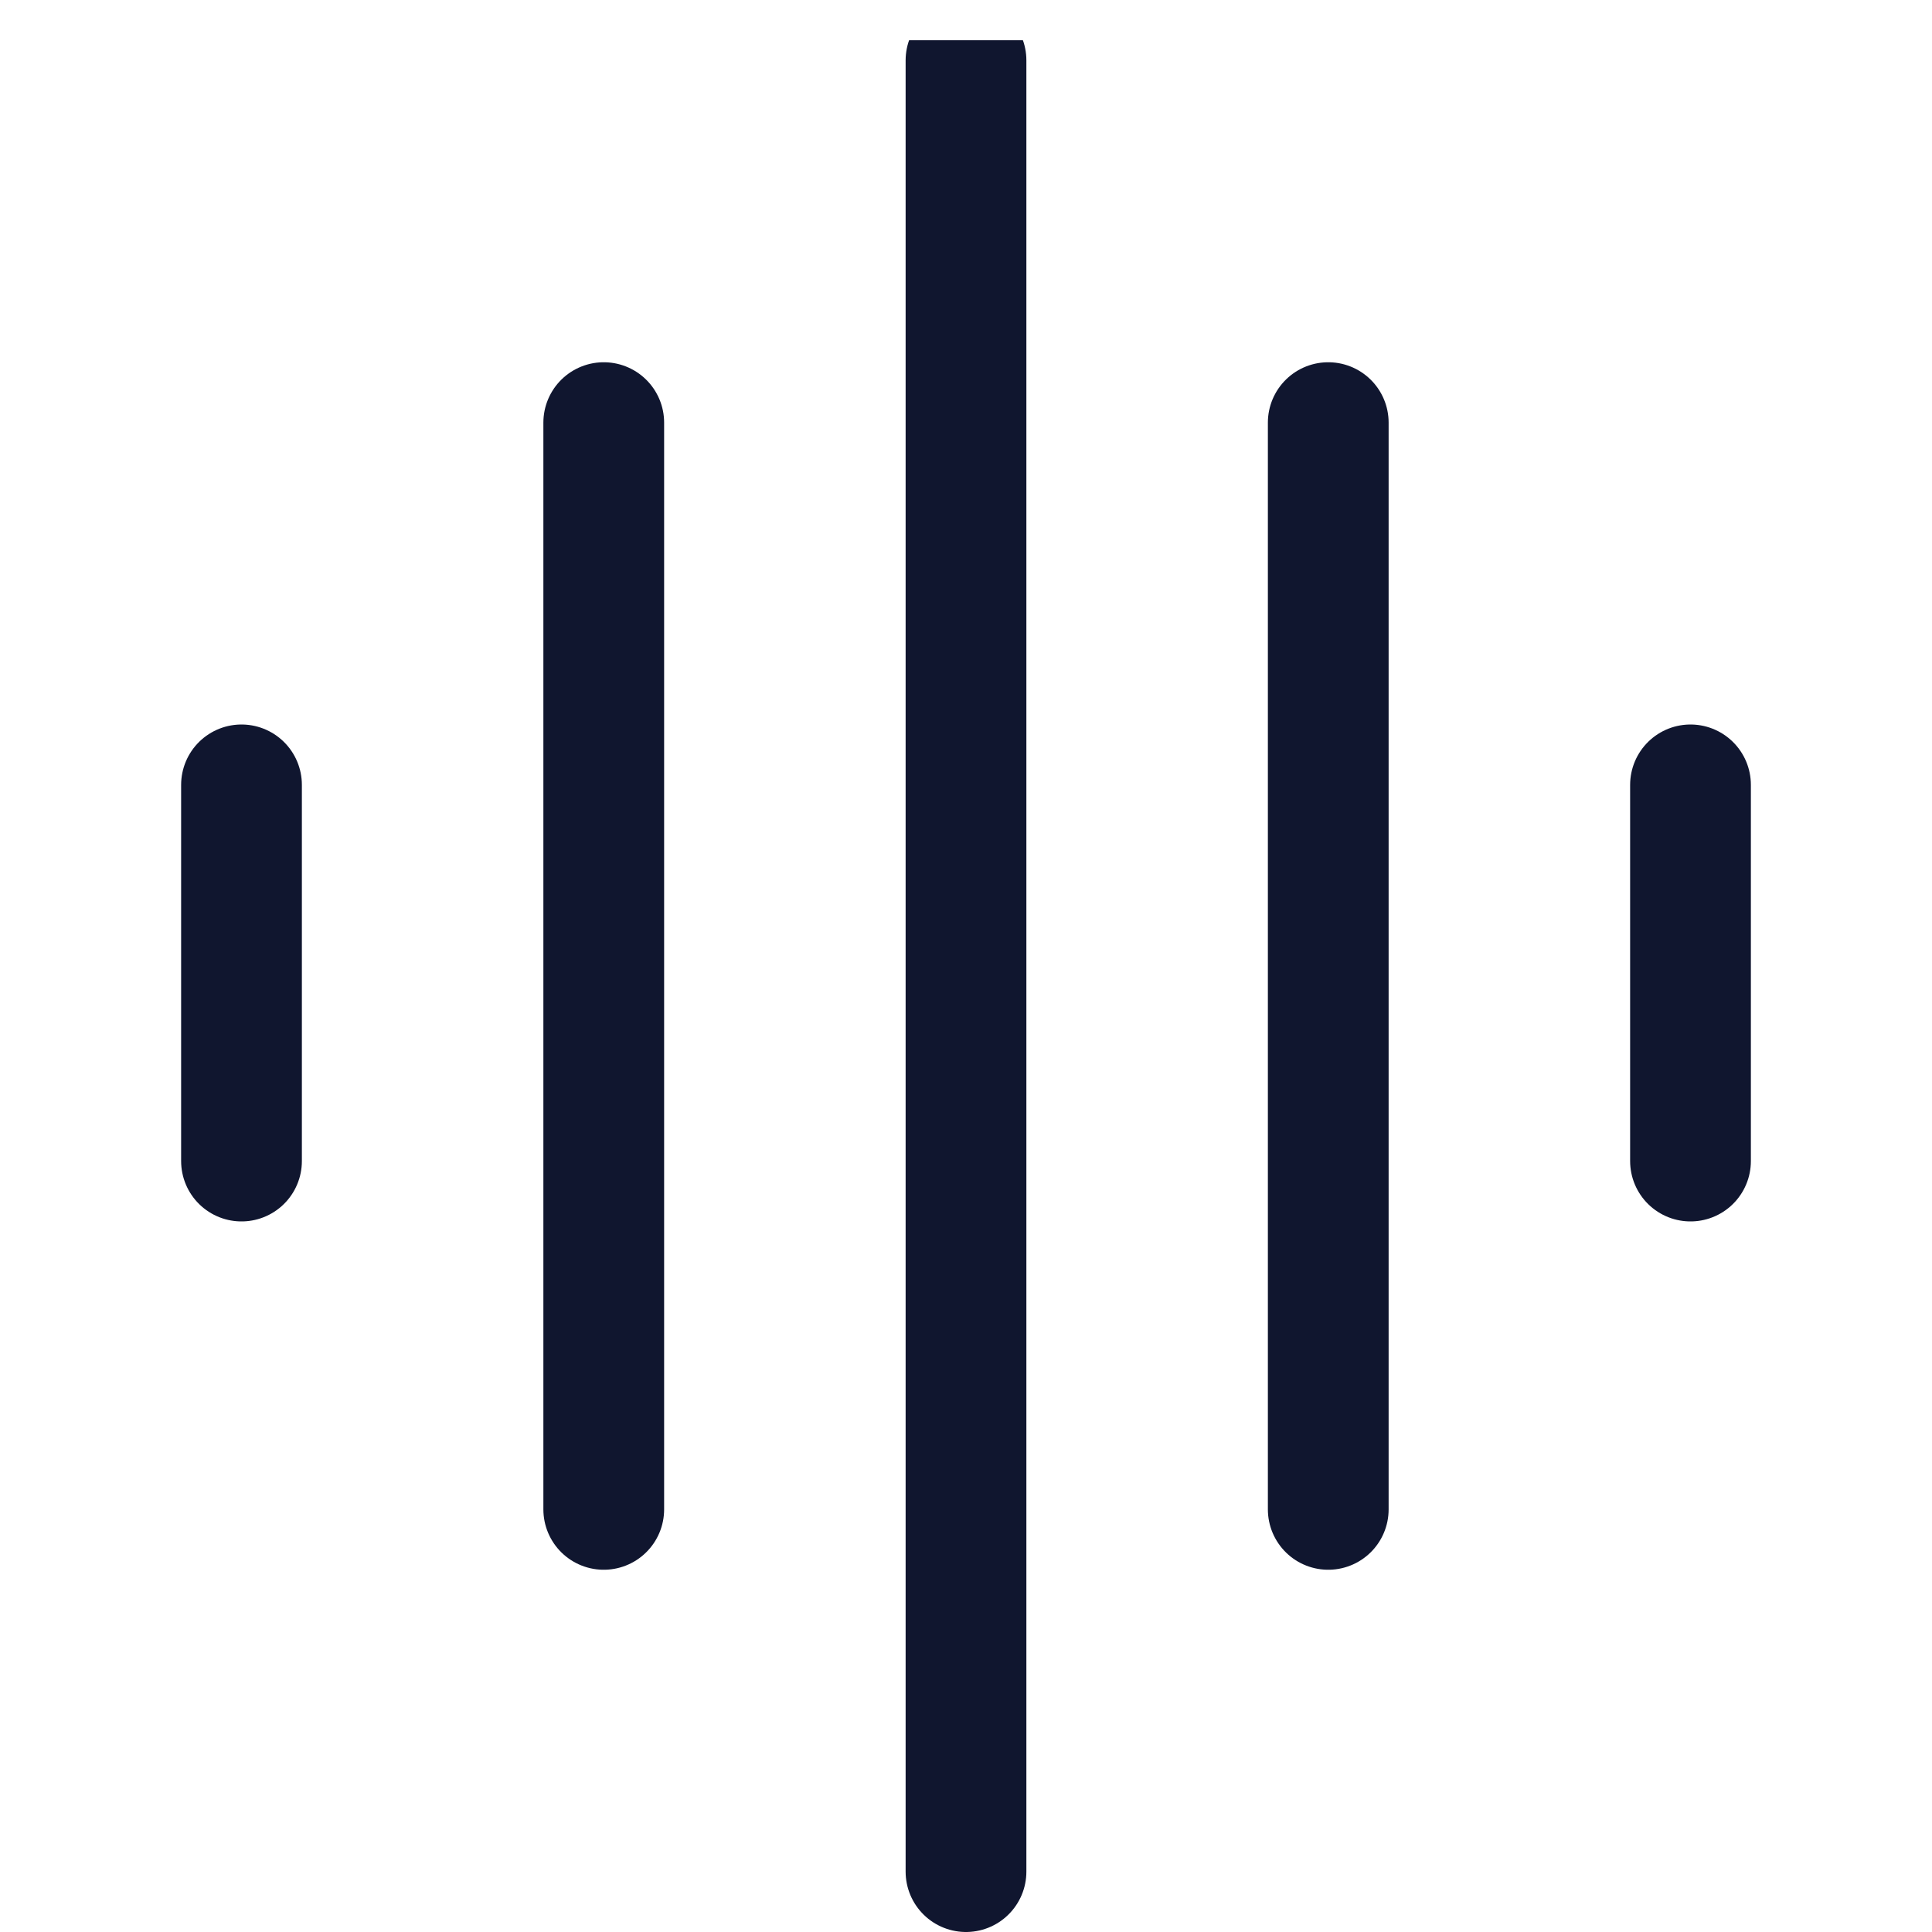
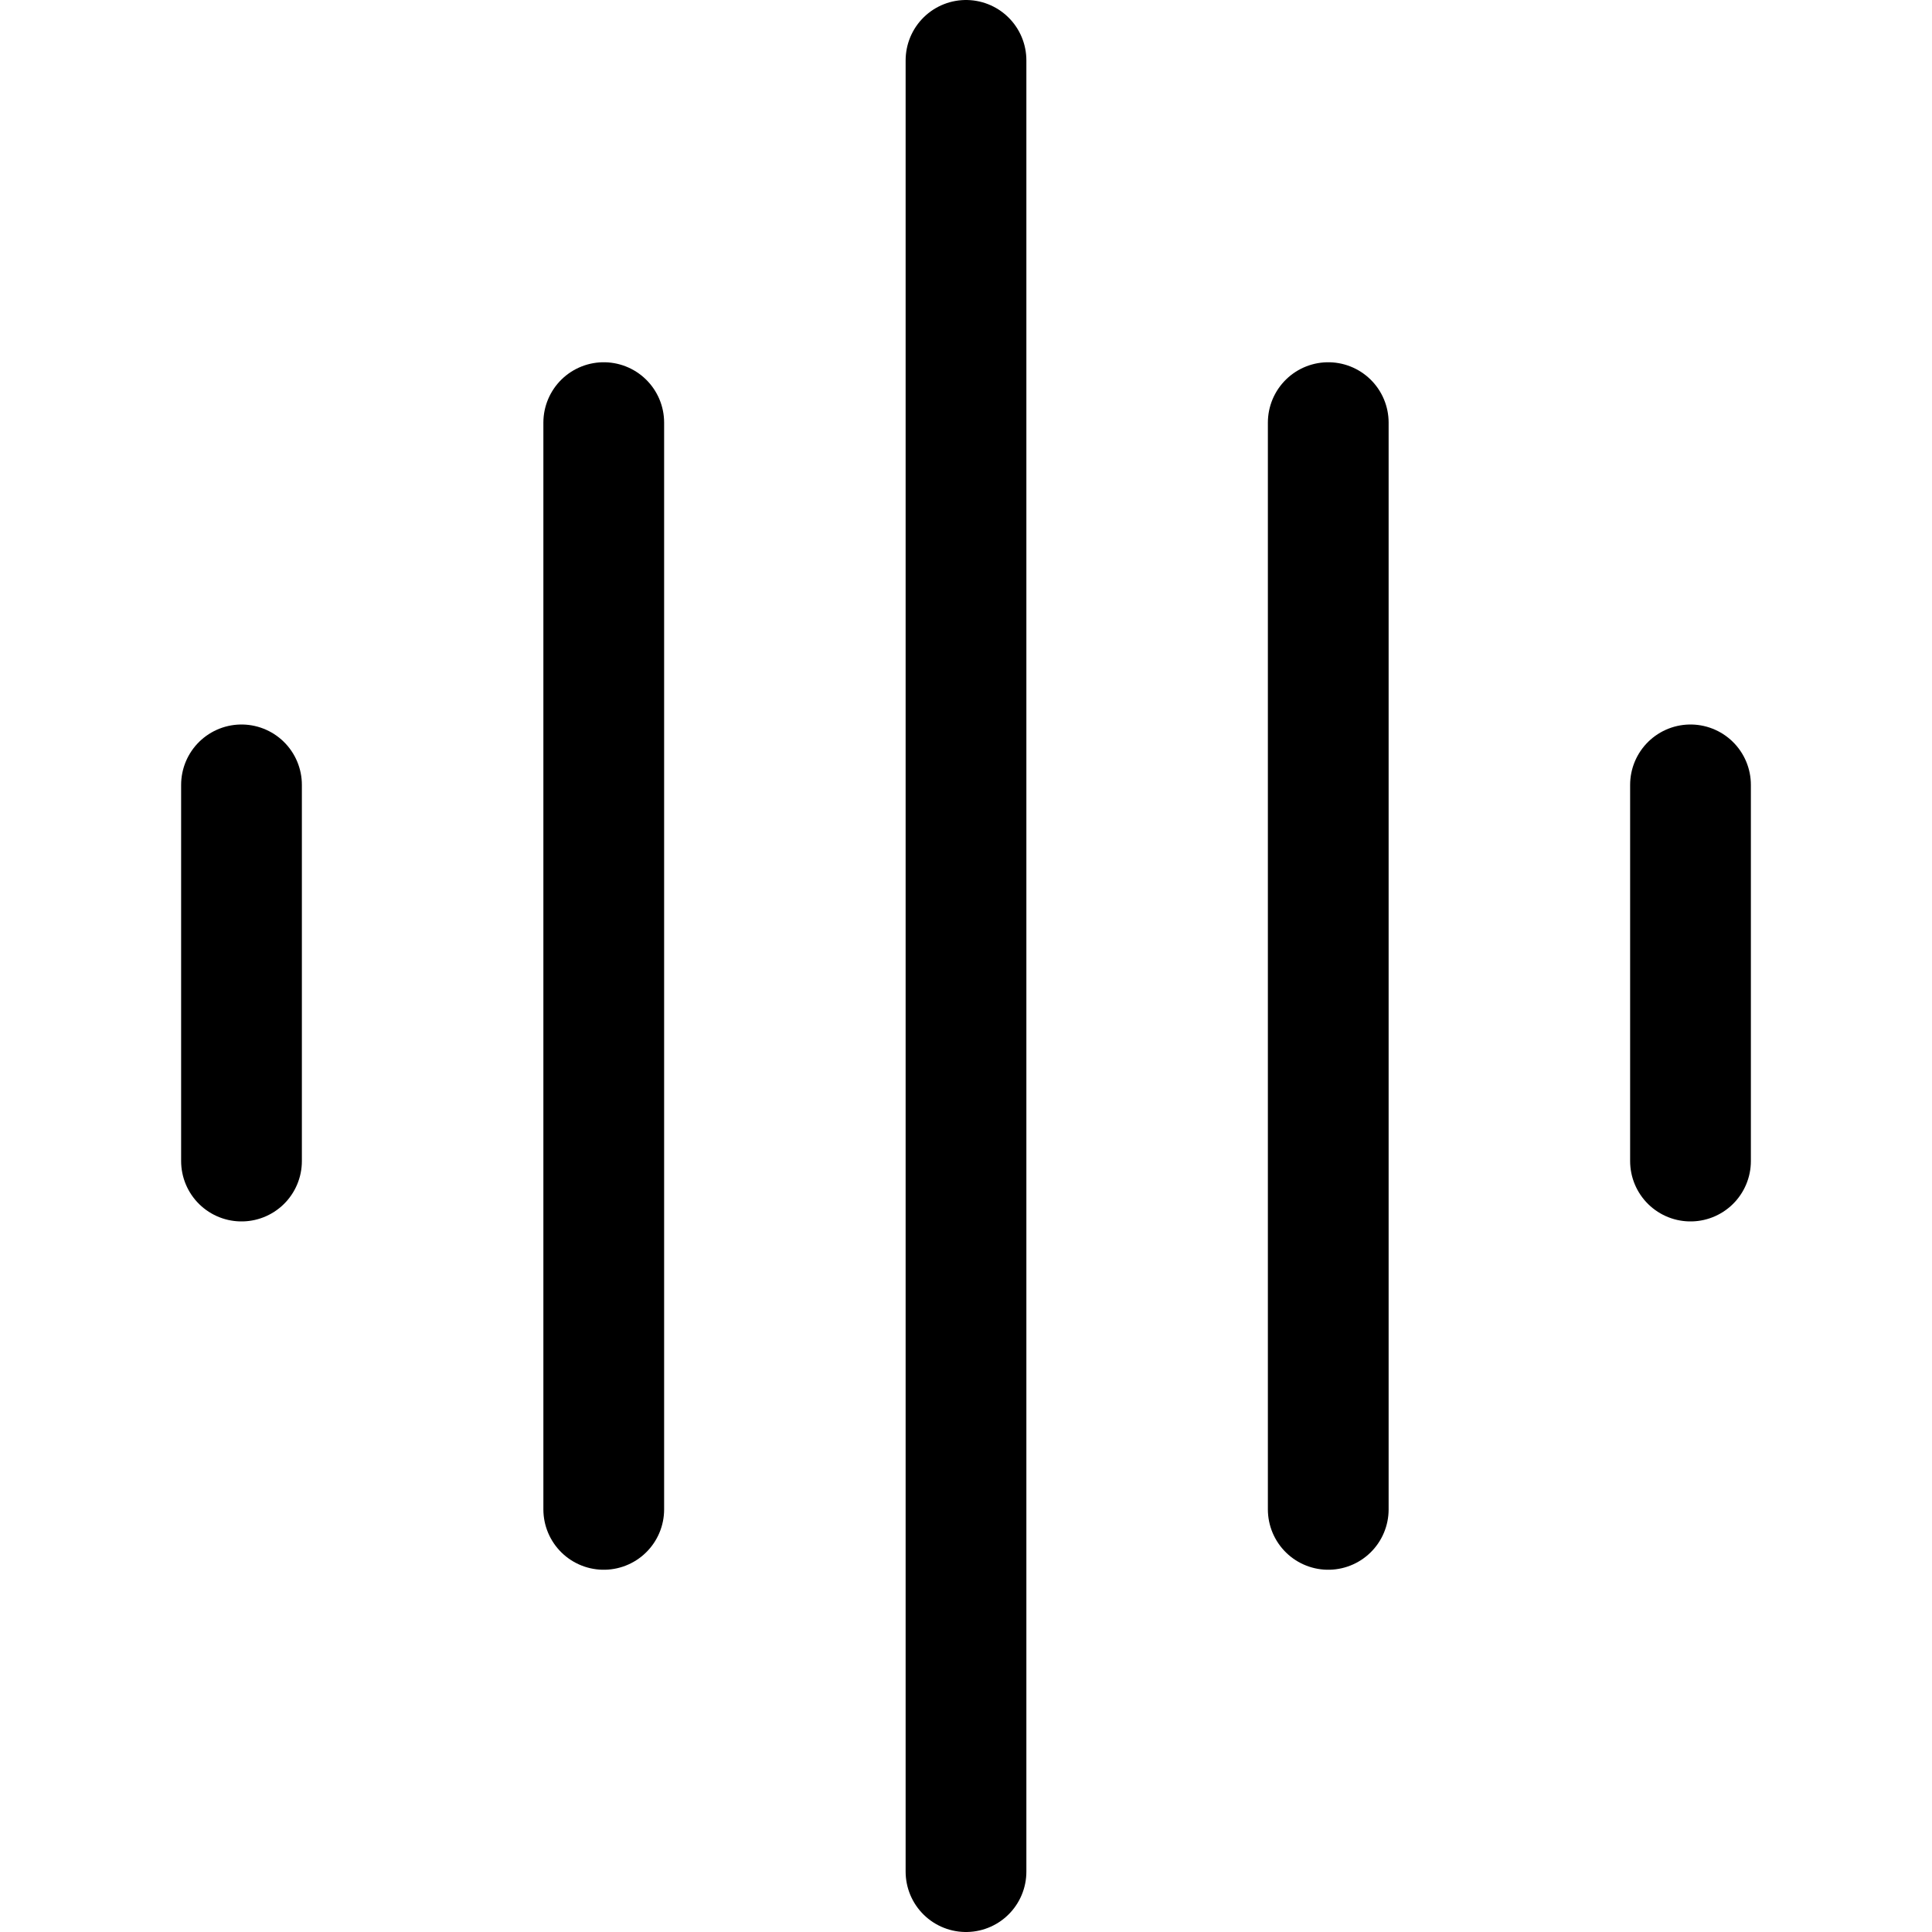
<svg xmlns="http://www.w3.org/2000/svg" width="24" height="24" viewBox="0 0 24 24" fill="none">
-   <mask id="mask0_3586_19685" style="mask-type:alpha" maskUnits="userSpaceOnUse" x="2" y="0" width="20" height="24">
-     <path d="M3 9.75V14.423" stroke="black" stroke-width="1.5" stroke-linecap="round" stroke-linejoin="round" />
-     <path d="M7.5 5.25V18.75" stroke="black" stroke-width="1.5" stroke-linecap="round" stroke-linejoin="round" />
-     <path d="M21 9.75V14.423" stroke="black" stroke-width="1.5" stroke-linecap="round" stroke-linejoin="round" />
-     <path d="M16.5 5.25V18.75" stroke="black" stroke-width="1.5" stroke-linecap="round" stroke-linejoin="round" />
-     <path d="M12 0.75V23.25" stroke="black" stroke-width="1.5" stroke-linecap="round" stroke-linejoin="round" />
-   </mask>
-   <g mask="url(#mask0_3586_19685)">
-     <rect y="0.5" width="24" height="24" fill="#10162F" />
-   </g>
+   <path d="M3 9.75V14.423" stroke="black" stroke-width="1.5" stroke-linecap="round" stroke-linejoin="round" />
+   <path d="M7.5 5.25V18.75" stroke="black" stroke-width="1.5" stroke-linecap="round" stroke-linejoin="round" />
+   <path d="M21 9.75V14.423" stroke="black" stroke-width="1.5" stroke-linecap="round" stroke-linejoin="round" />
+   <path d="M16.5 5.25V18.75" stroke="black" stroke-width="1.5" stroke-linecap="round" stroke-linejoin="round" />
+   <path d="M12 0.75V23.25" stroke="black" stroke-width="1.5" stroke-linecap="round" stroke-linejoin="round" />
</svg>
